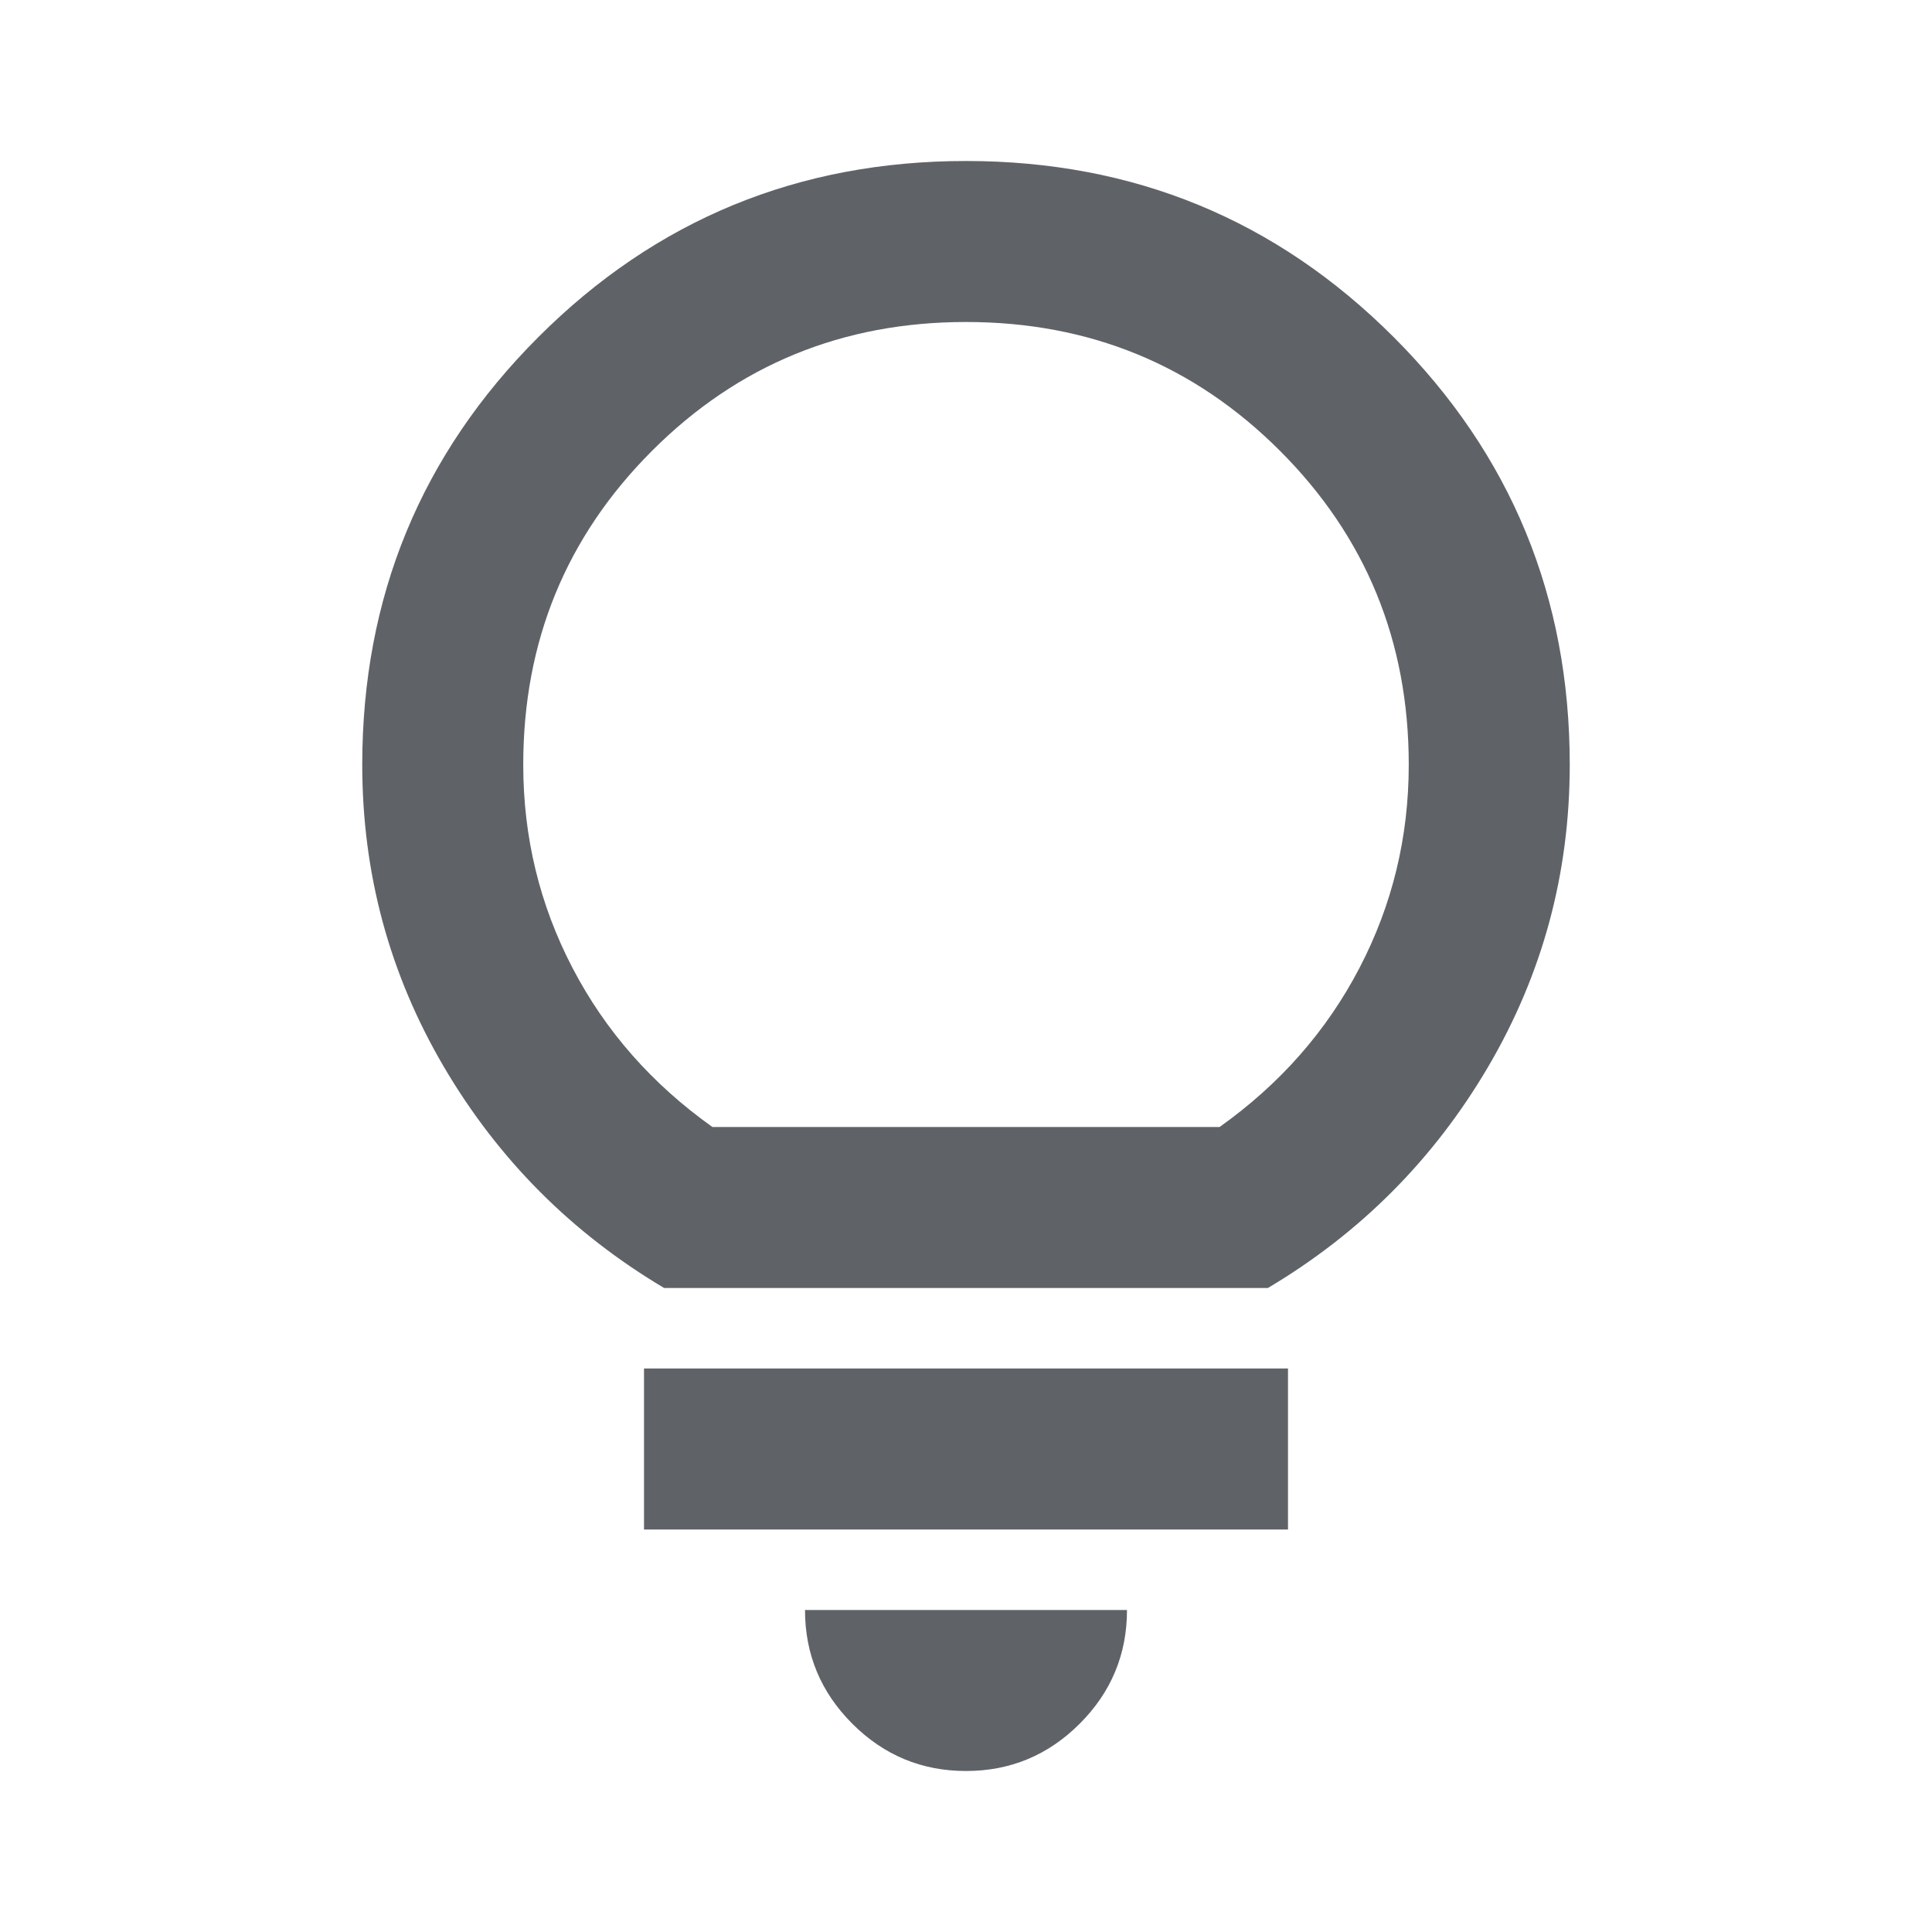
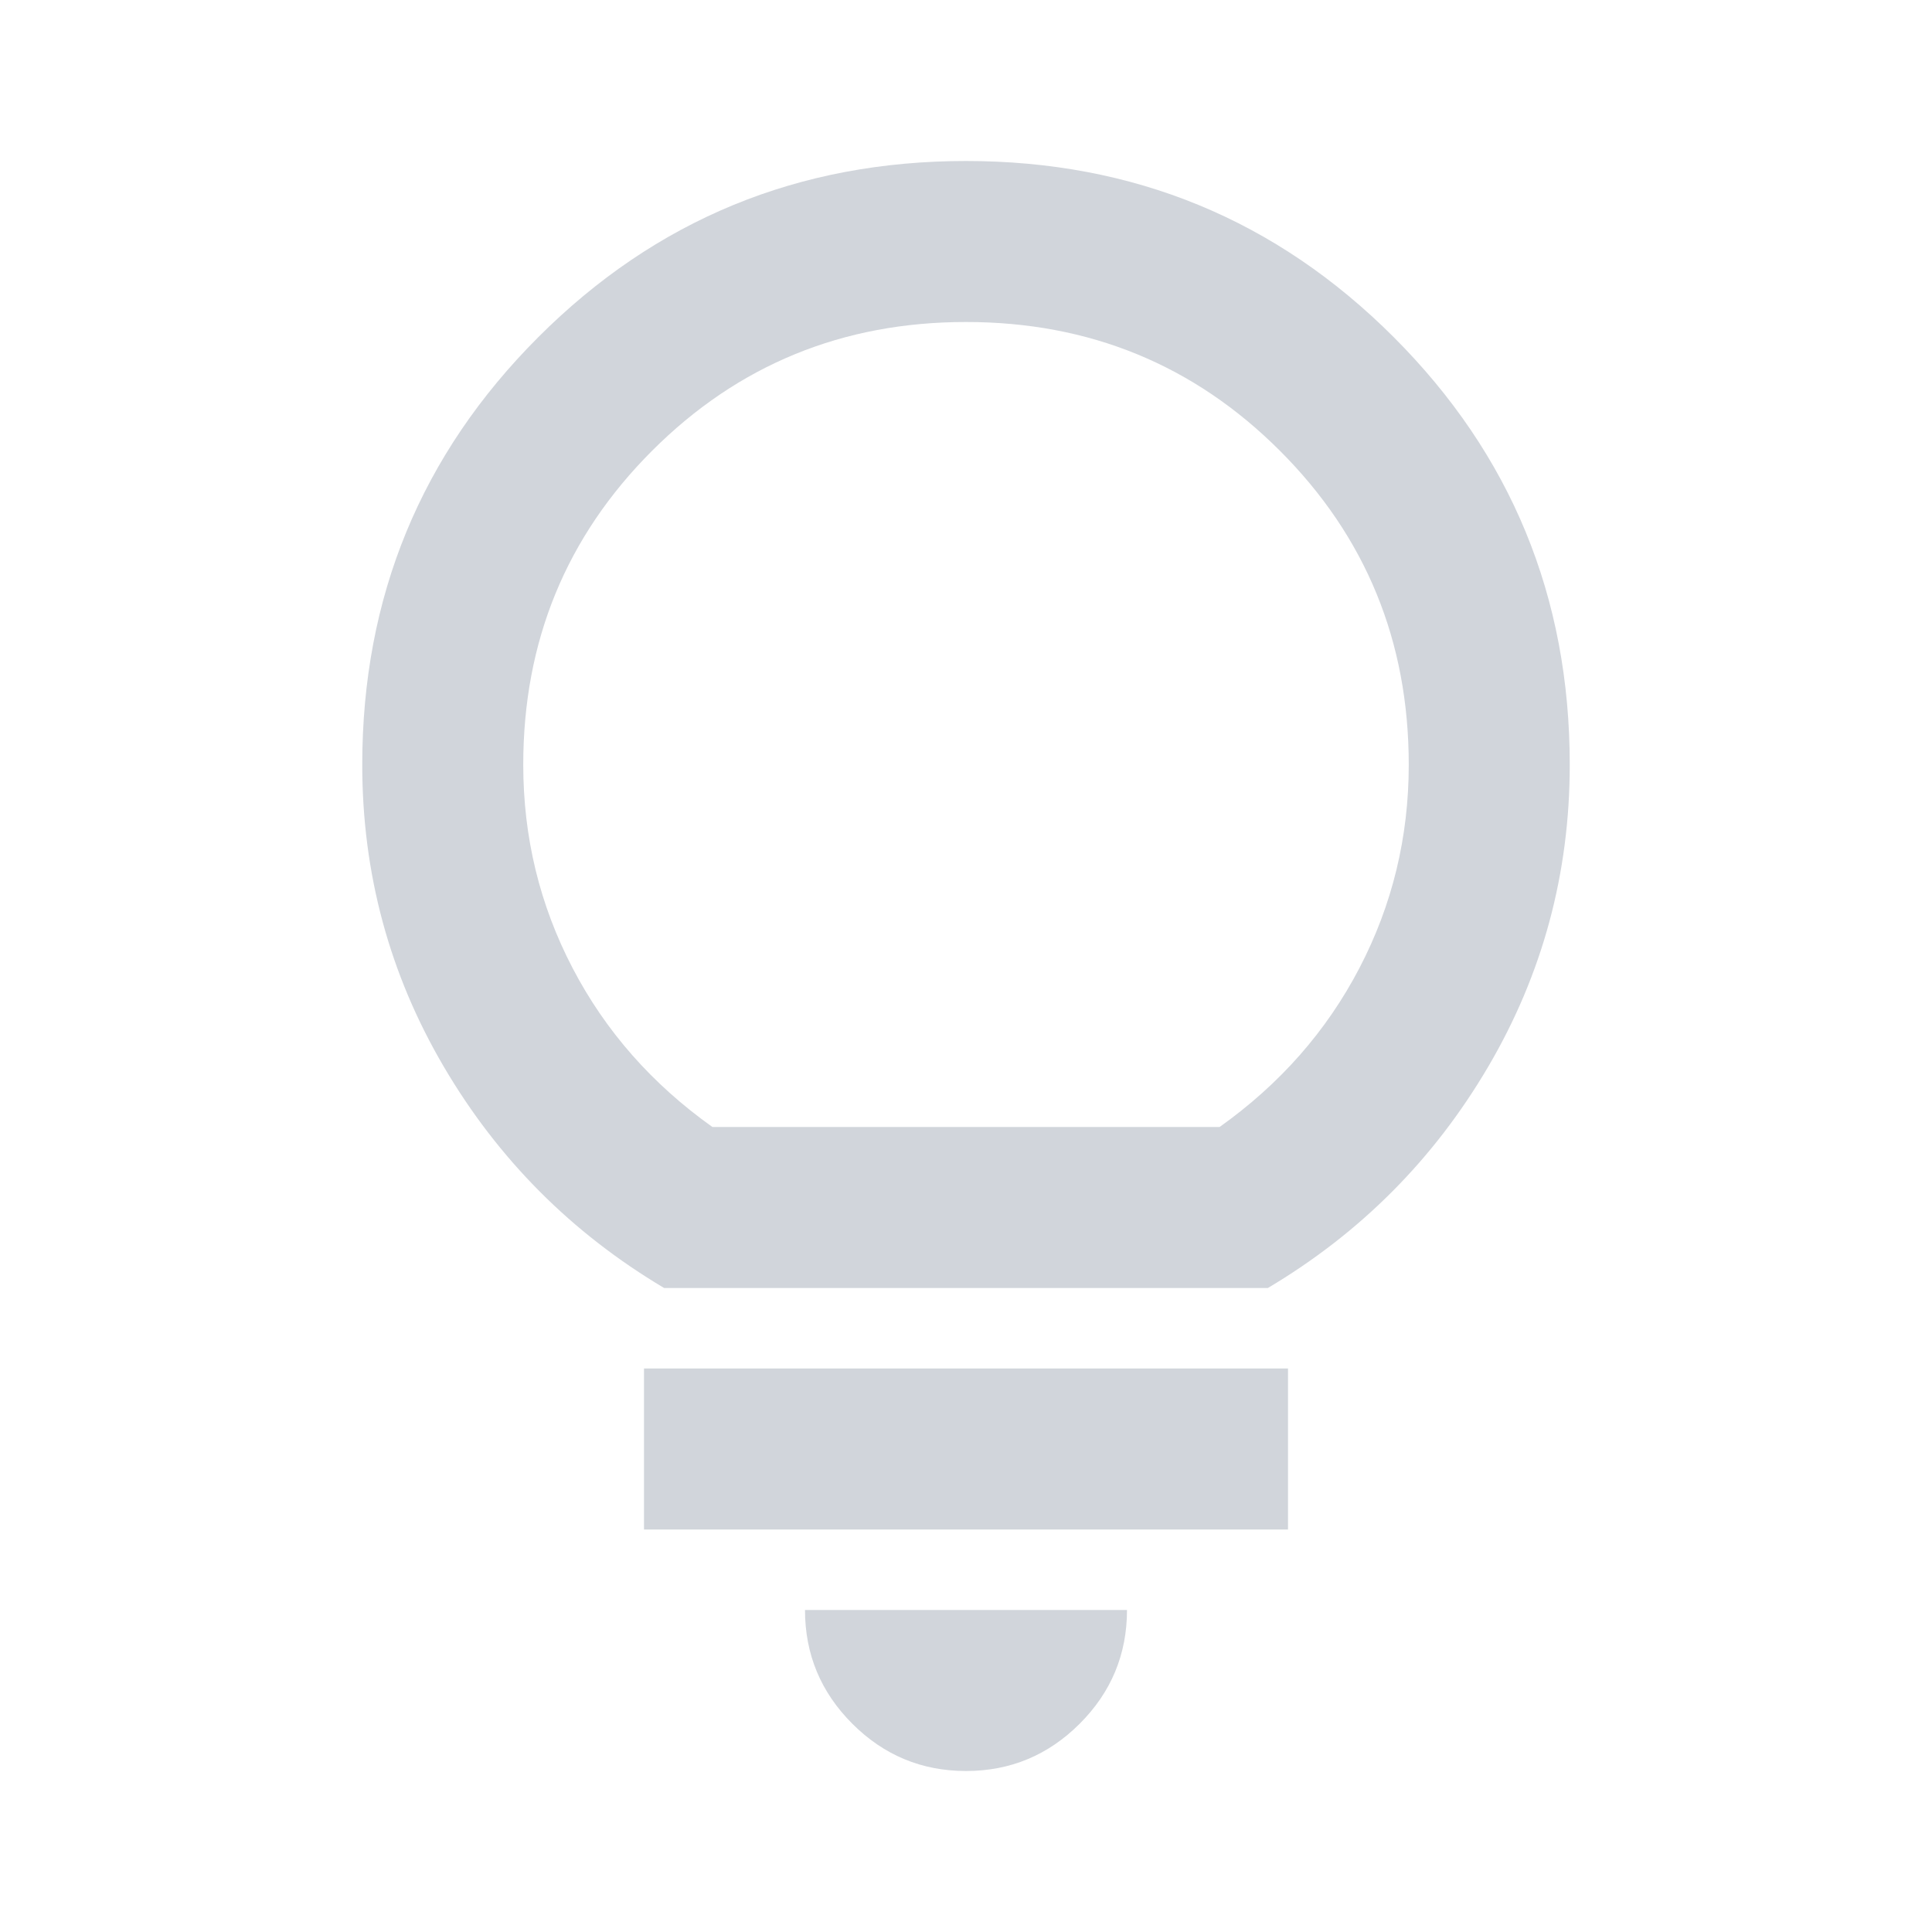
- <svg xmlns="http://www.w3.org/2000/svg" height="24px" viewBox="0 -960 960 960" width="24px" fill="#5f6368">
+ <svg xmlns="http://www.w3.org/2000/svg" height="24px" viewBox="0 -960 960 960" width="24px" fill="#d1d5db">
  <path d="M480-80q-33 0-56.5-23.5T400-160h160q0 33-23.5 56.5T480-80ZM320-200v-80h320v80H320Zm10-120q-69-41-109.5-110T180-580q0-125 87.5-212.5T480-880q125 0 212.5 87.5T780-580q0 81-40.5 150T630-320H330Zm24-80h252q45-32 69.5-79T700-580q0-92-64-156t-156-64q-92 0-156 64t-64 156q0 54 24.5 101t69.5 79Zm126 0Z" />
</svg>
